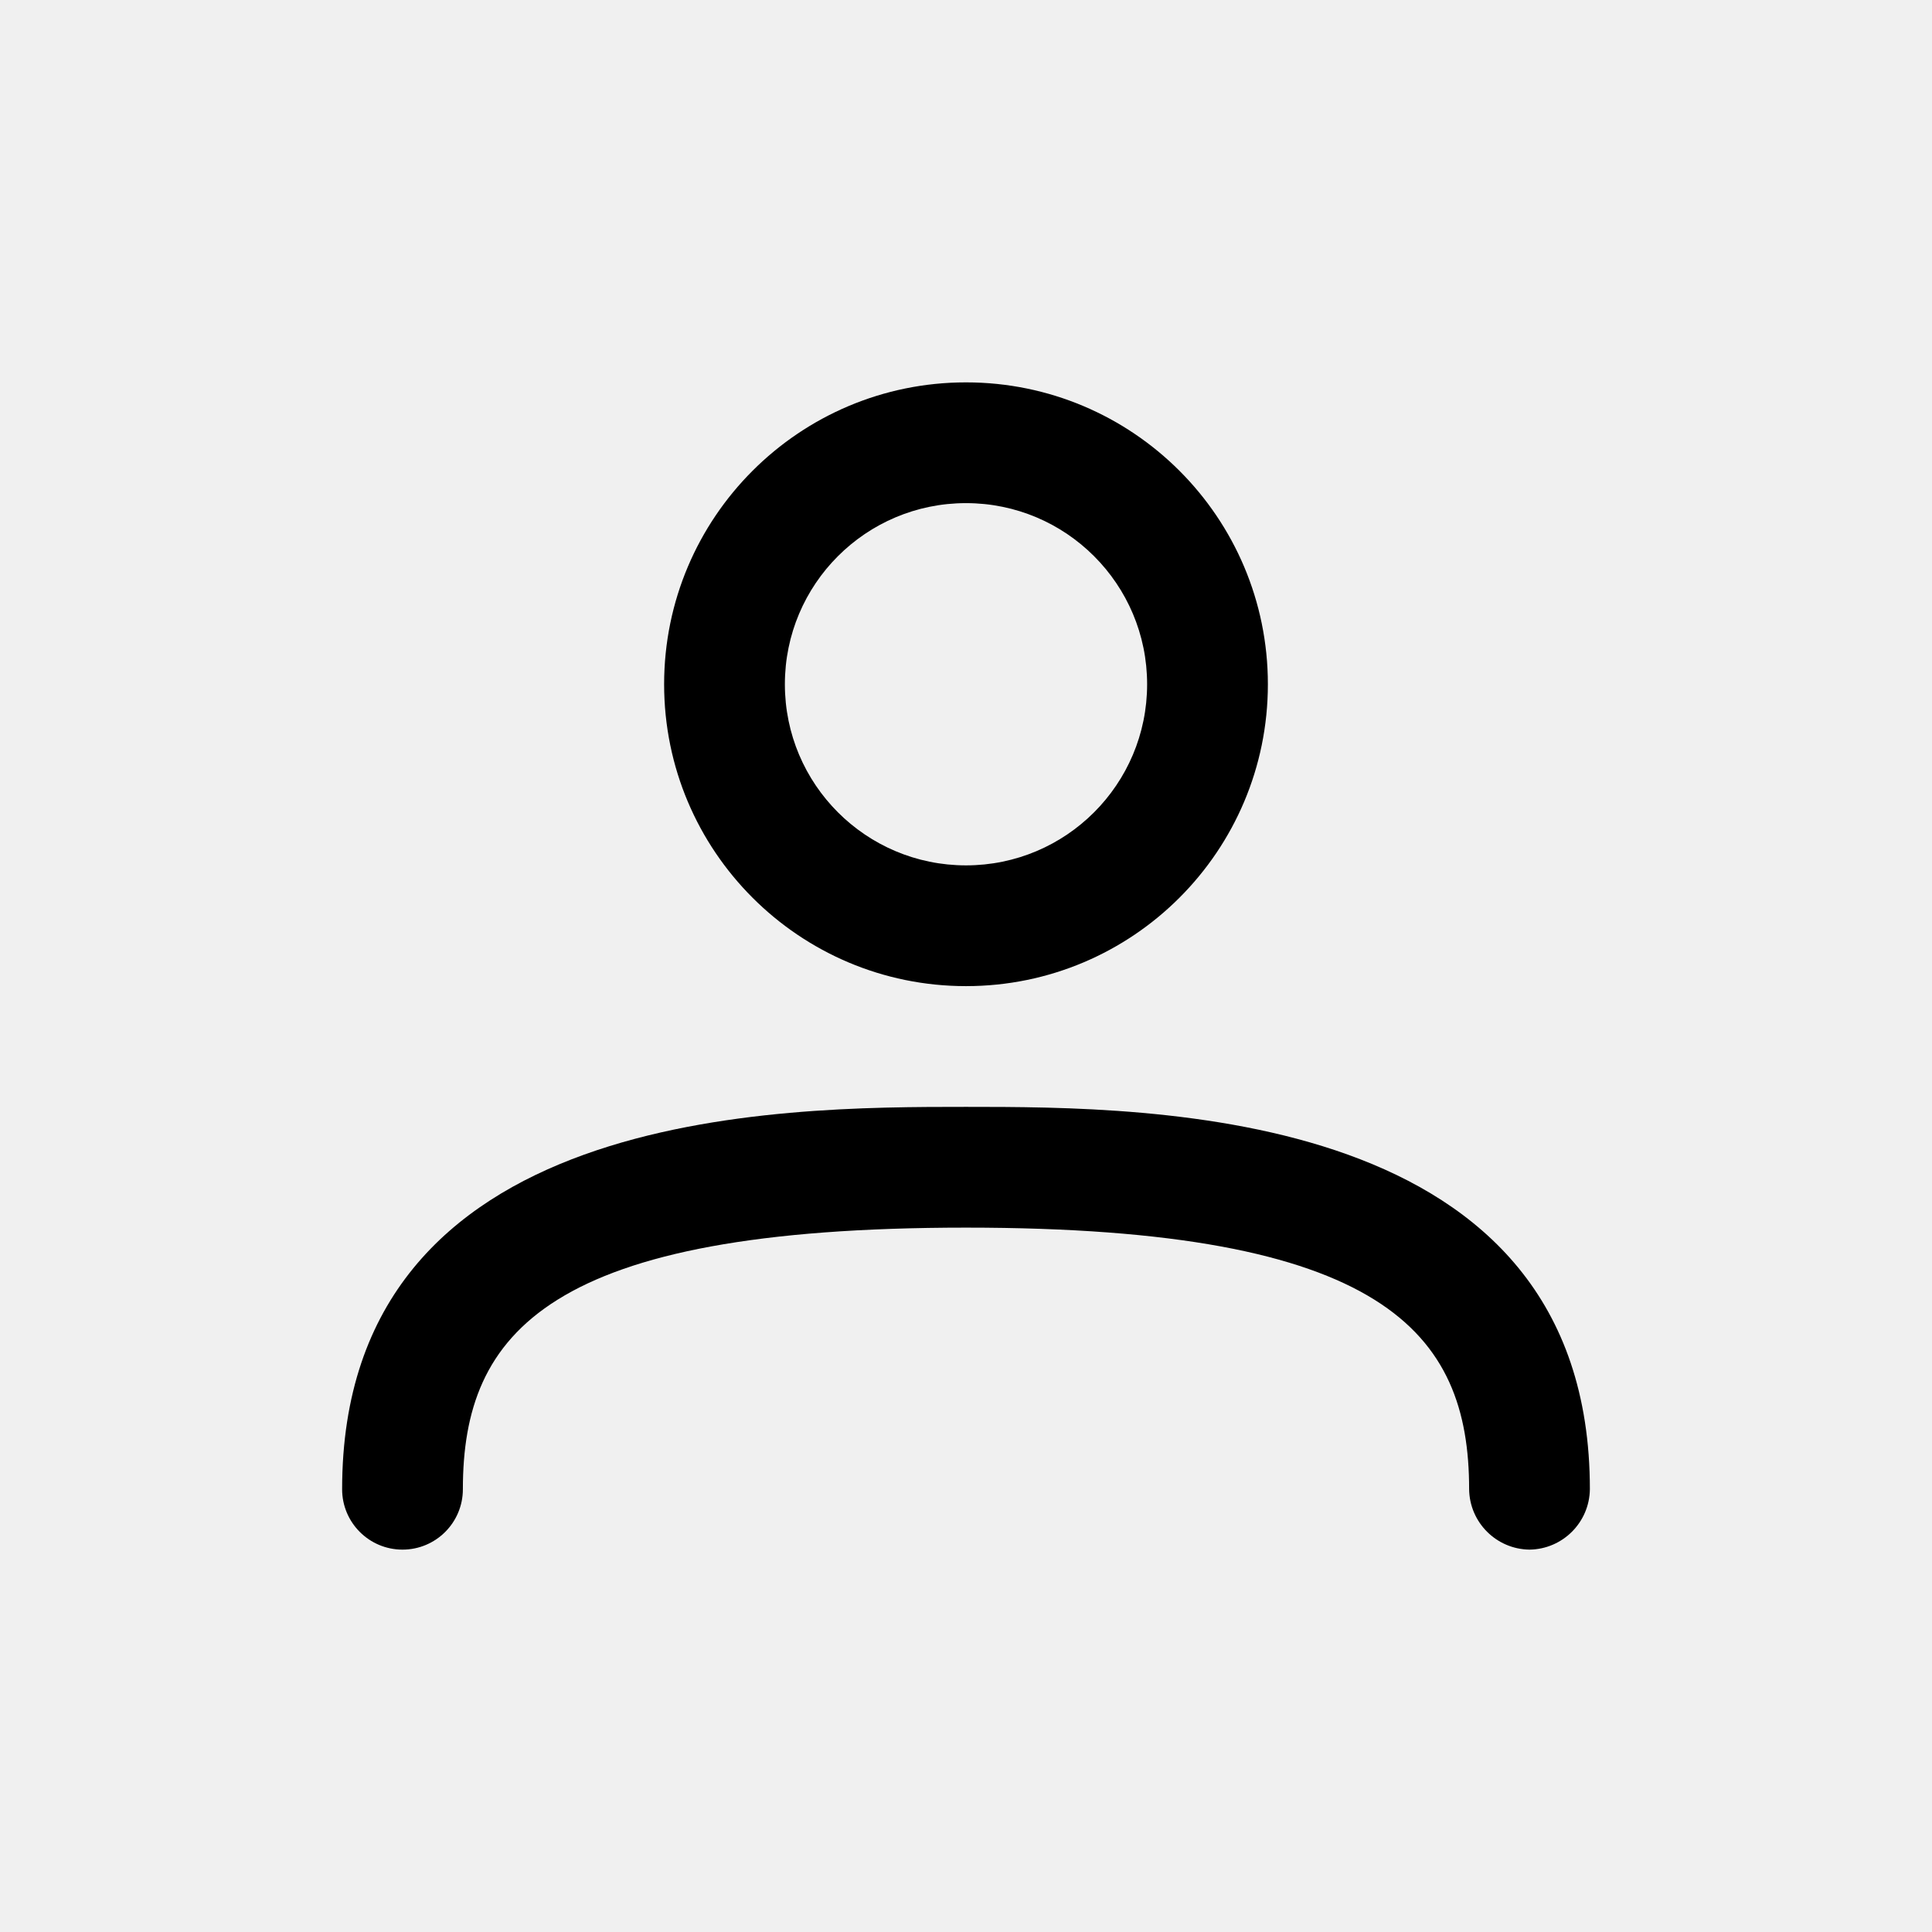
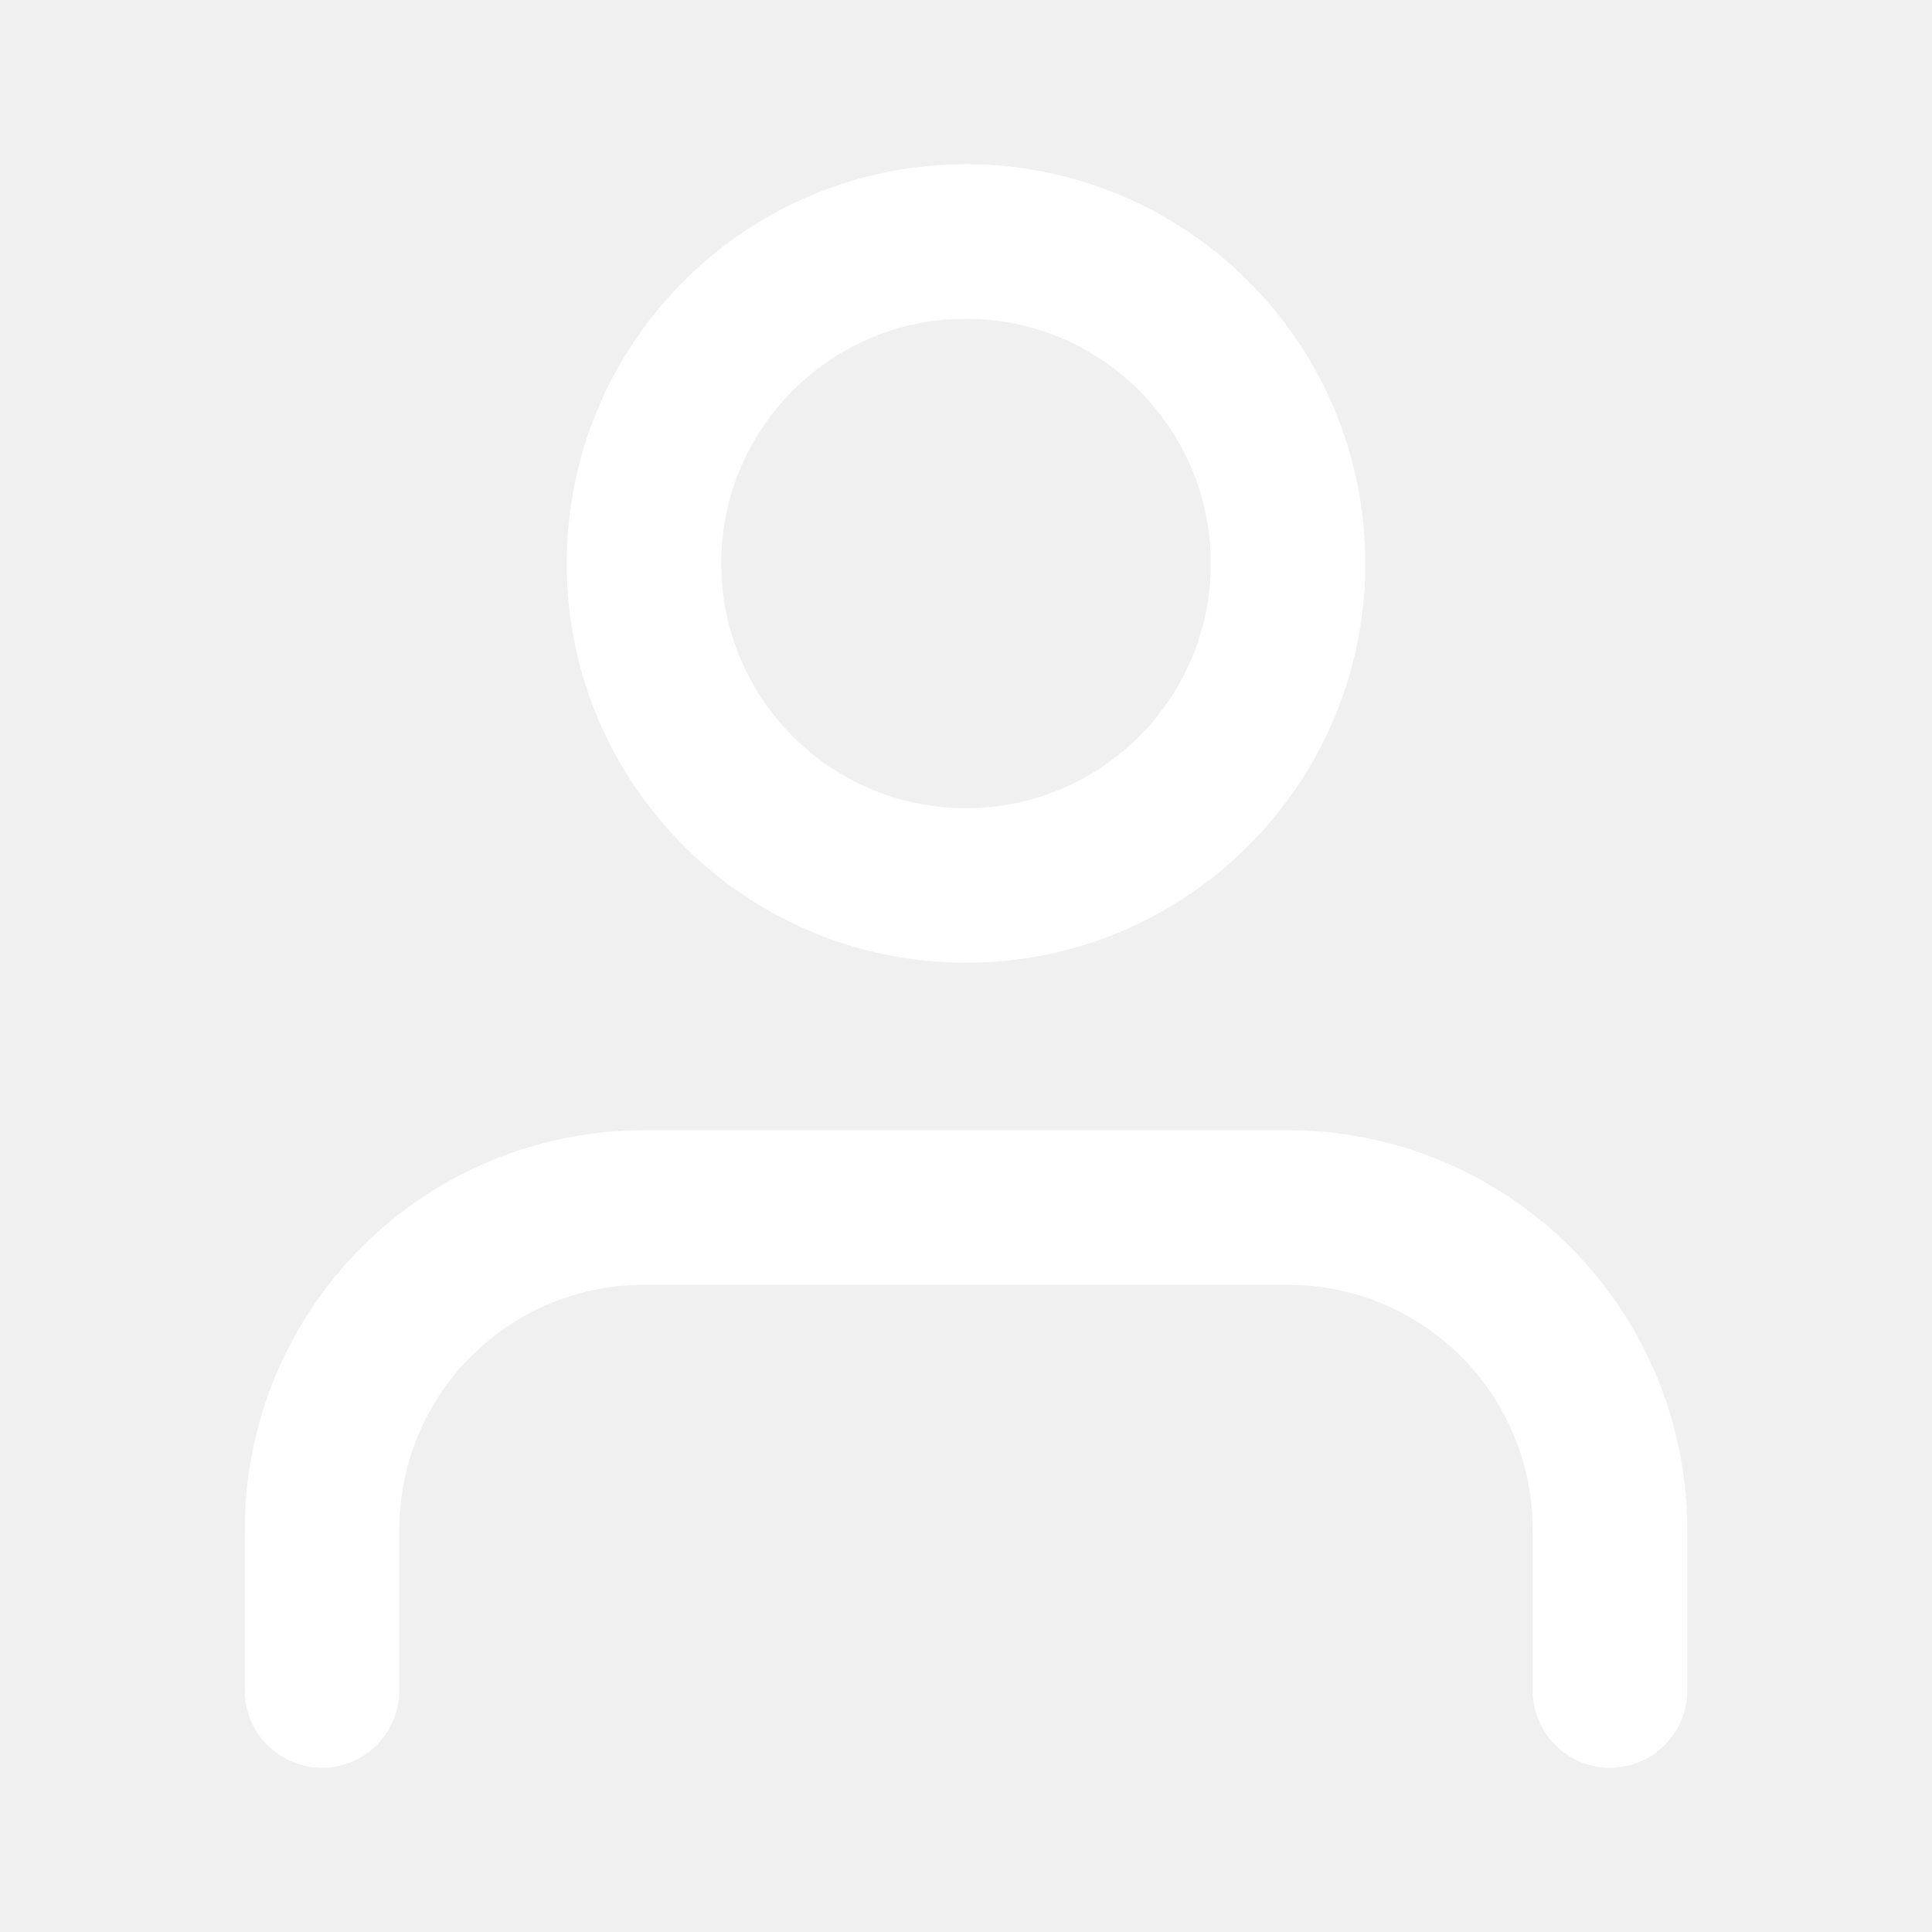
- <svg xmlns="http://www.w3.org/2000/svg" width="24" height="24" viewBox="0 0 24 24">
-   <path fill="#000" d="M12 12.25a3.75 3.75 0 1 1 3.75-3.75A3.75 3.75 0 0 1 12 12.25m0-6a2.25 2.25 0 1 0 2.25 2.25A2.25 2.25 0 0 0 12 6.25m7 13a.76.76 0 0 1-.75-.75c0-1.95-1.06-3.25-6.25-3.25s-6.25 1.3-6.25 3.25a.75.75 0 0 1-1.5 0c0-4.75 5.43-4.75 7.75-4.75s7.75 0 7.75 4.75a.76.76 0 0 1-.75.75" />
+ <svg xmlns="http://www.w3.org/2000/svg" width="25" height="25" viewBox="0 0 25 25" fill="none">
+   <path d="M20.833 21.875V19.792C20.833 18.687 20.394 17.627 19.613 16.845C18.832 16.064 17.772 15.625 16.667 15.625H8.333C7.228 15.625 6.169 16.064 5.387 16.845C4.606 17.627 4.167 18.687 4.167 19.792V21.875M16.667 7.292C16.667 9.593 14.801 11.458 12.5 11.458C10.199 11.458 8.333 9.593 8.333 7.292C8.333 4.99 10.199 3.125 12.5 3.125C14.801 3.125 16.667 4.99 16.667 7.292Z" stroke="white" stroke-width="2" stroke-linecap="round" stroke-linejoin="round" />
</svg>
